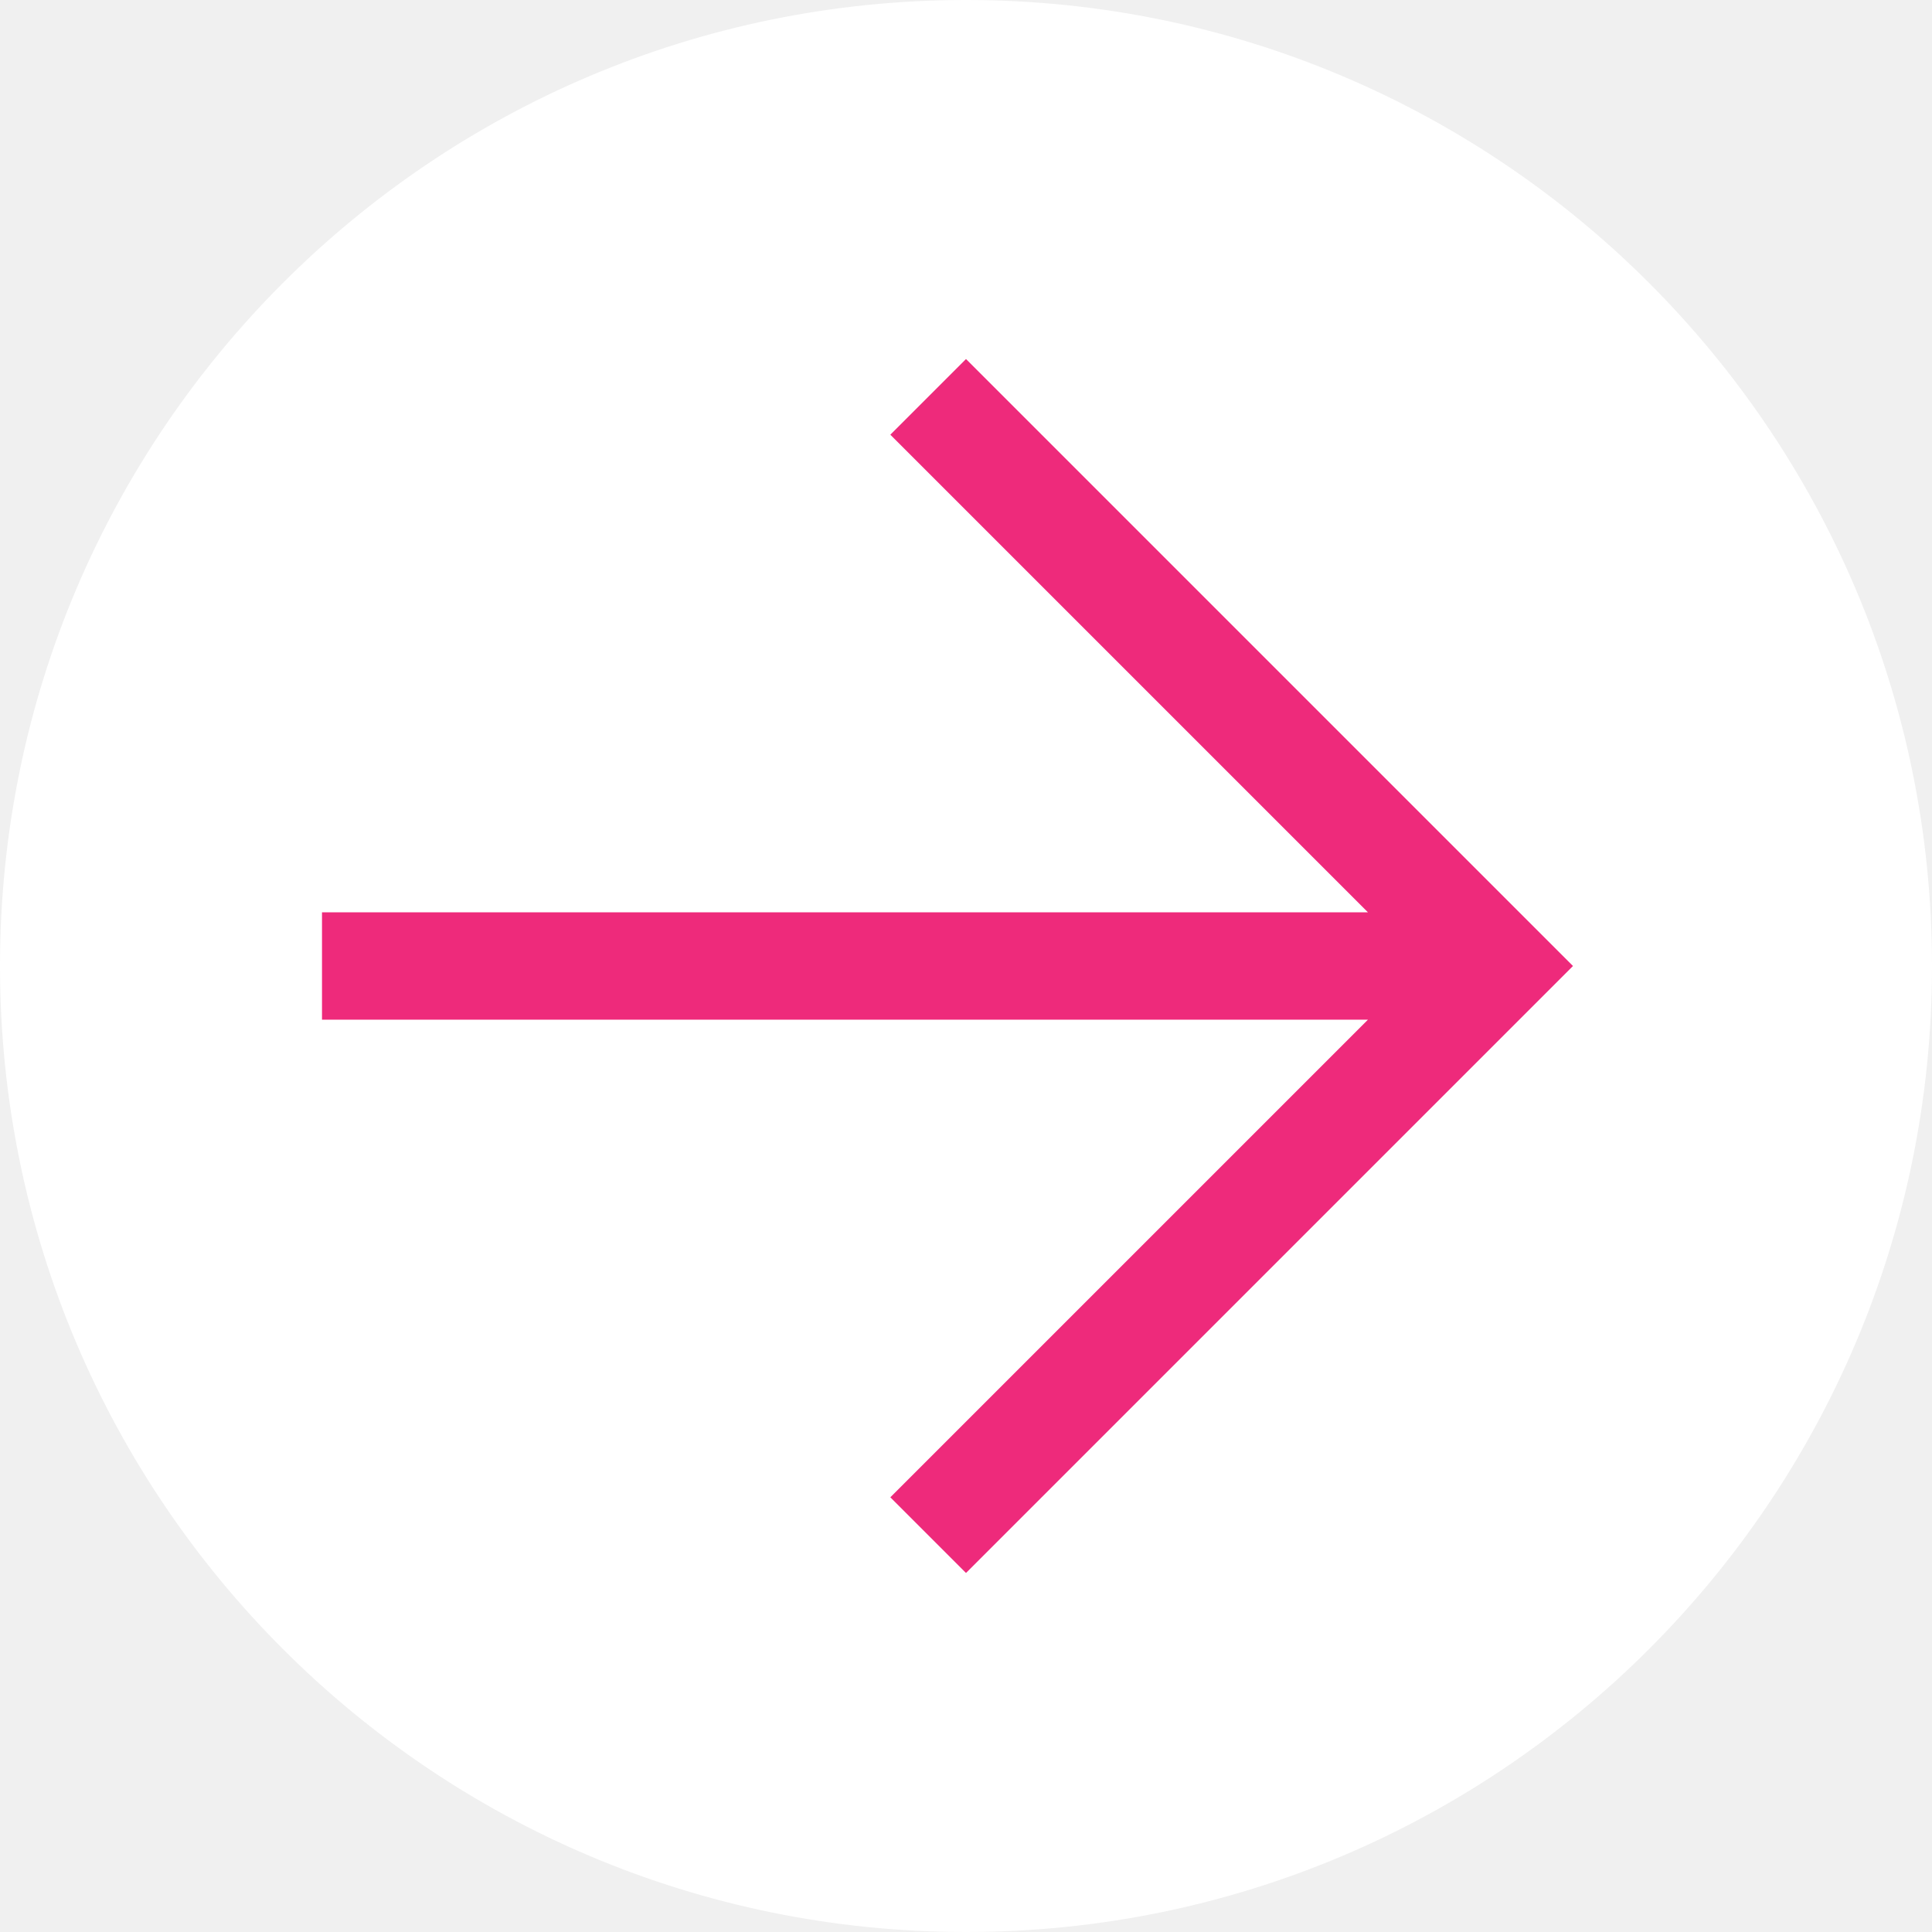
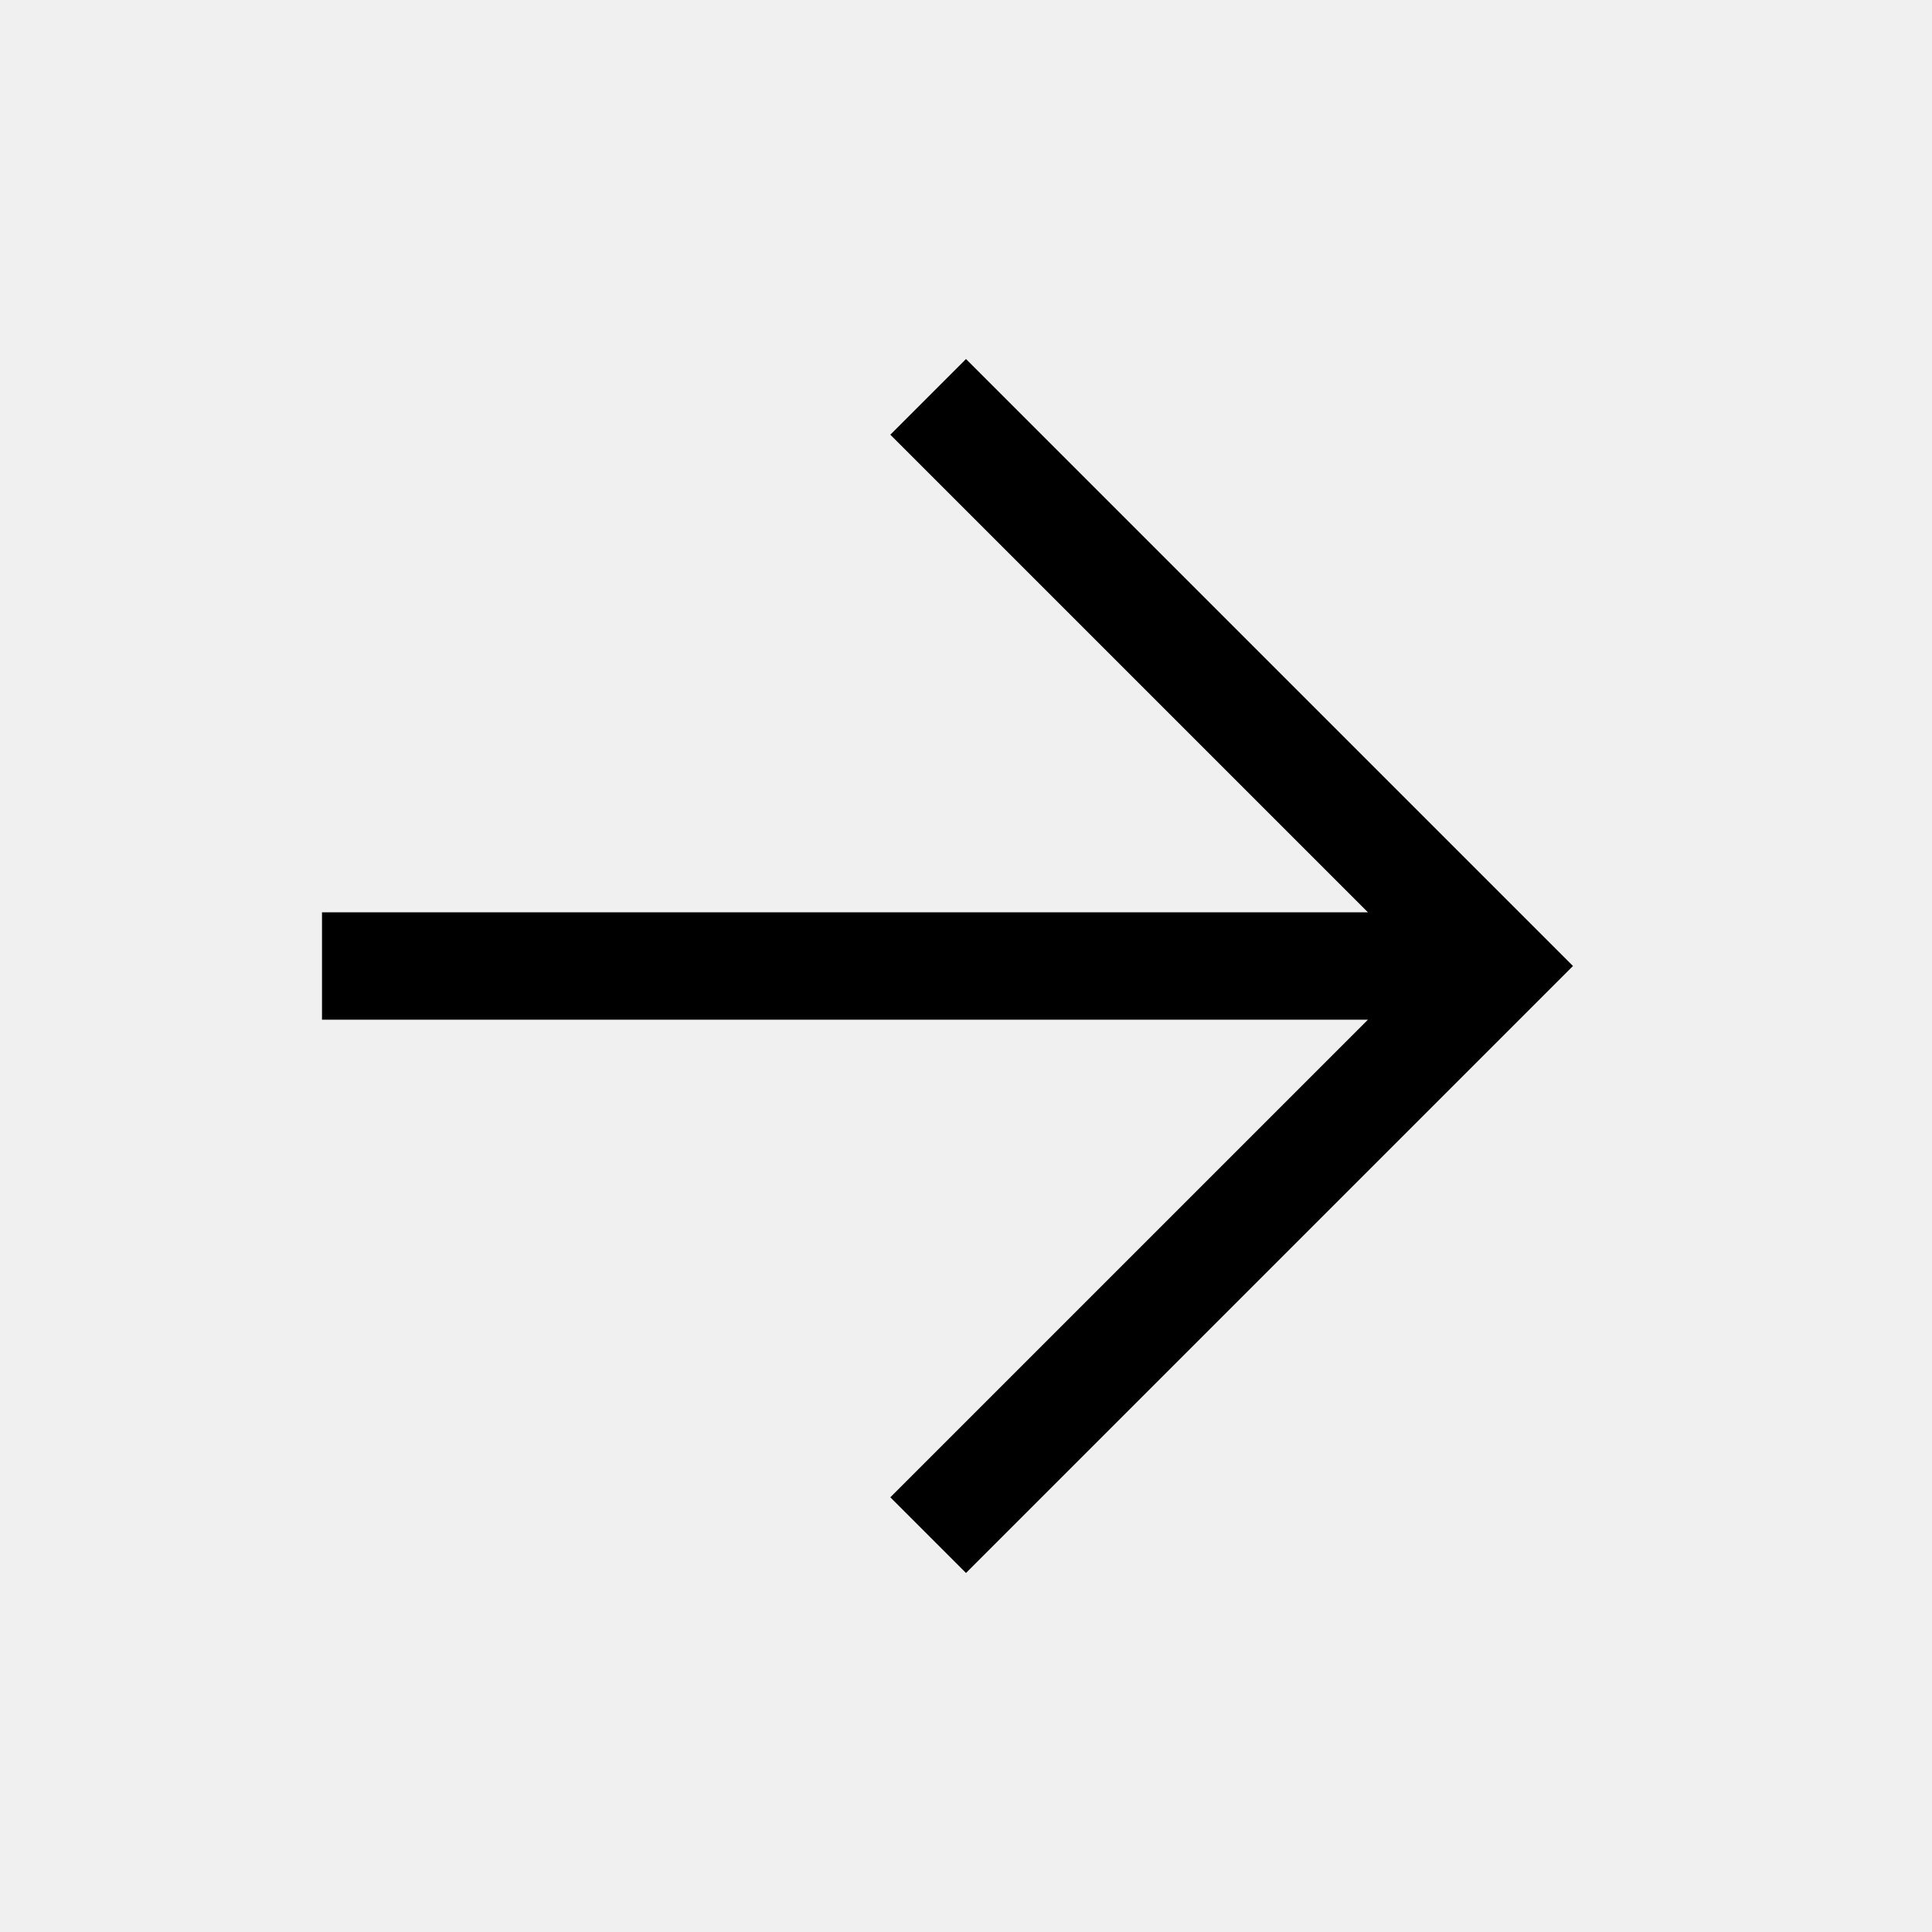
<svg xmlns="http://www.w3.org/2000/svg" viewBox="0 0 36 36">
  <defs>
-     <style>.cls-1{fill:#fff;}.cls-2{fill:#ee2a7b;}</style>
  </defs>
-   <g id="Layer_2" data-name="Layer 2">
-     <g id="Layer_1-2" data-name="Layer 1">
-       <circle class="cls-1" cx="18" cy="18" r="18" />
-       <polygon class="cls-2" points="29.31 18 18 29.31 16.59 27.9 25.49 19 6 19 6 17 25.49 17 16.59 8.1 18 6.69 29.31 18" />
+   <g>
+     <g>
+       <polygon points="29.31 18 18 29.31 16.59 27.9 25.49 19 6 19 6 17 25.49 17 16.59 8.1 18 6.69 29.31 18" />
    </g>
  </g>
</svg>
